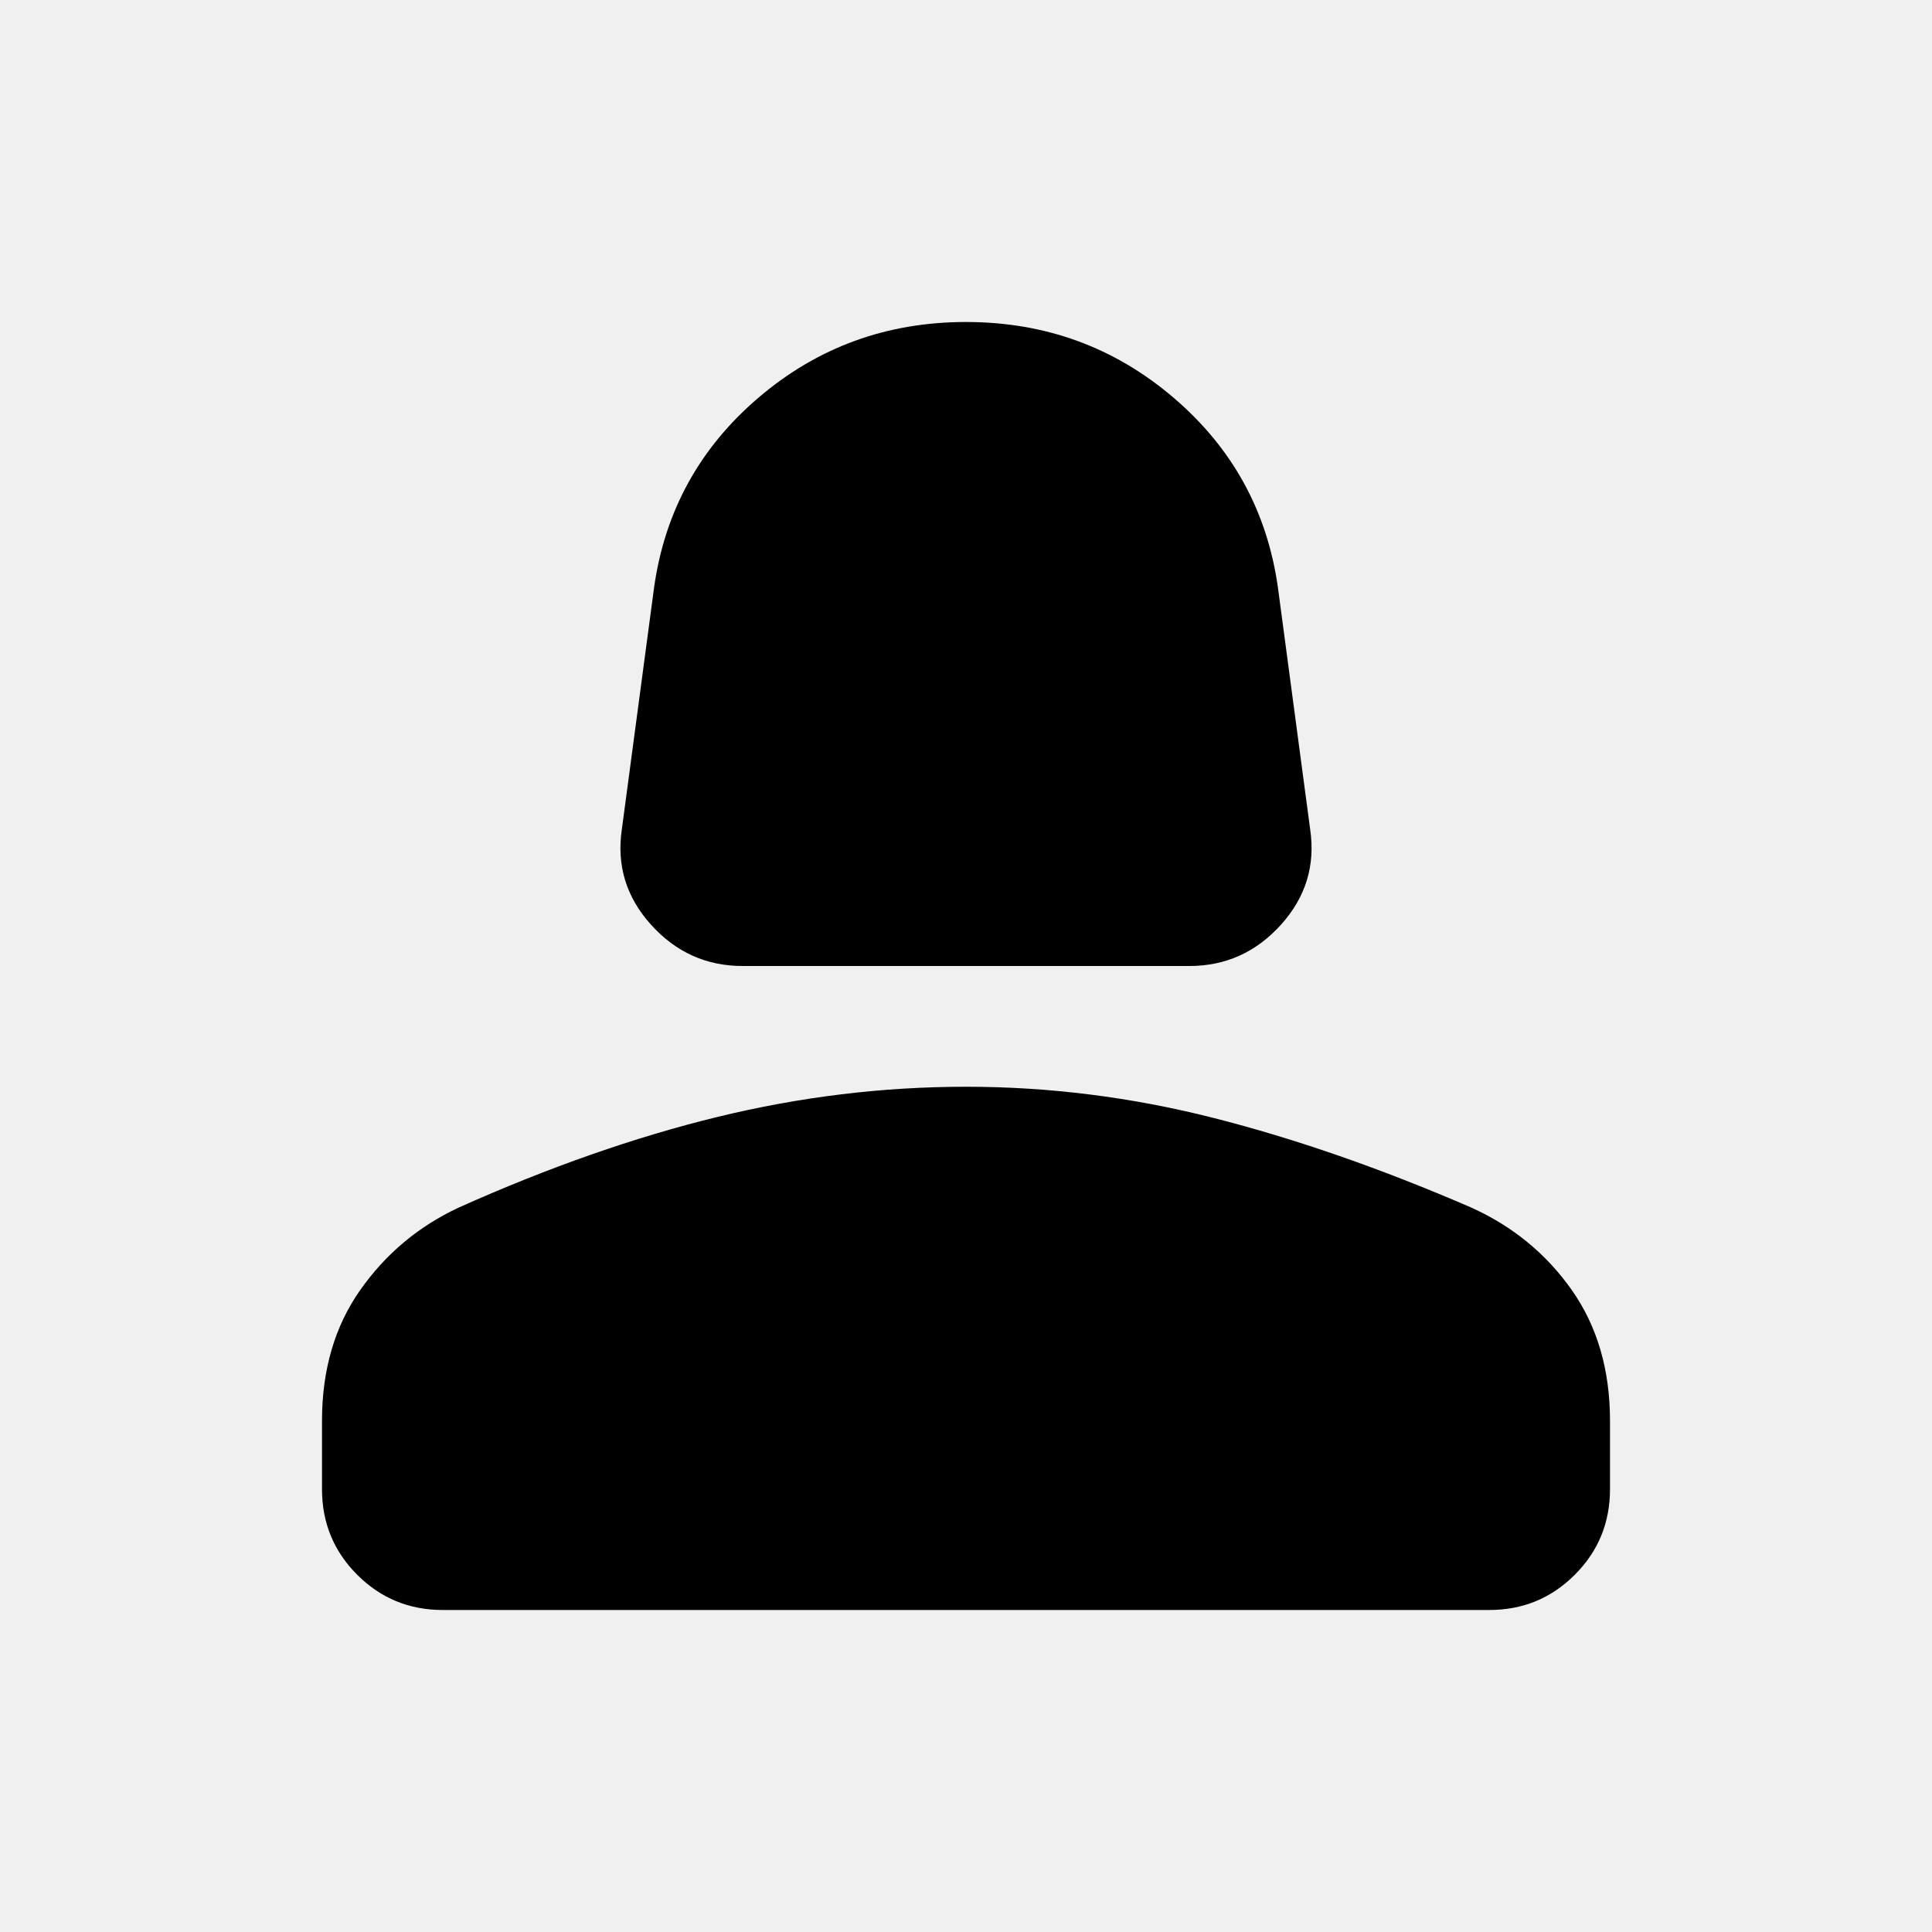
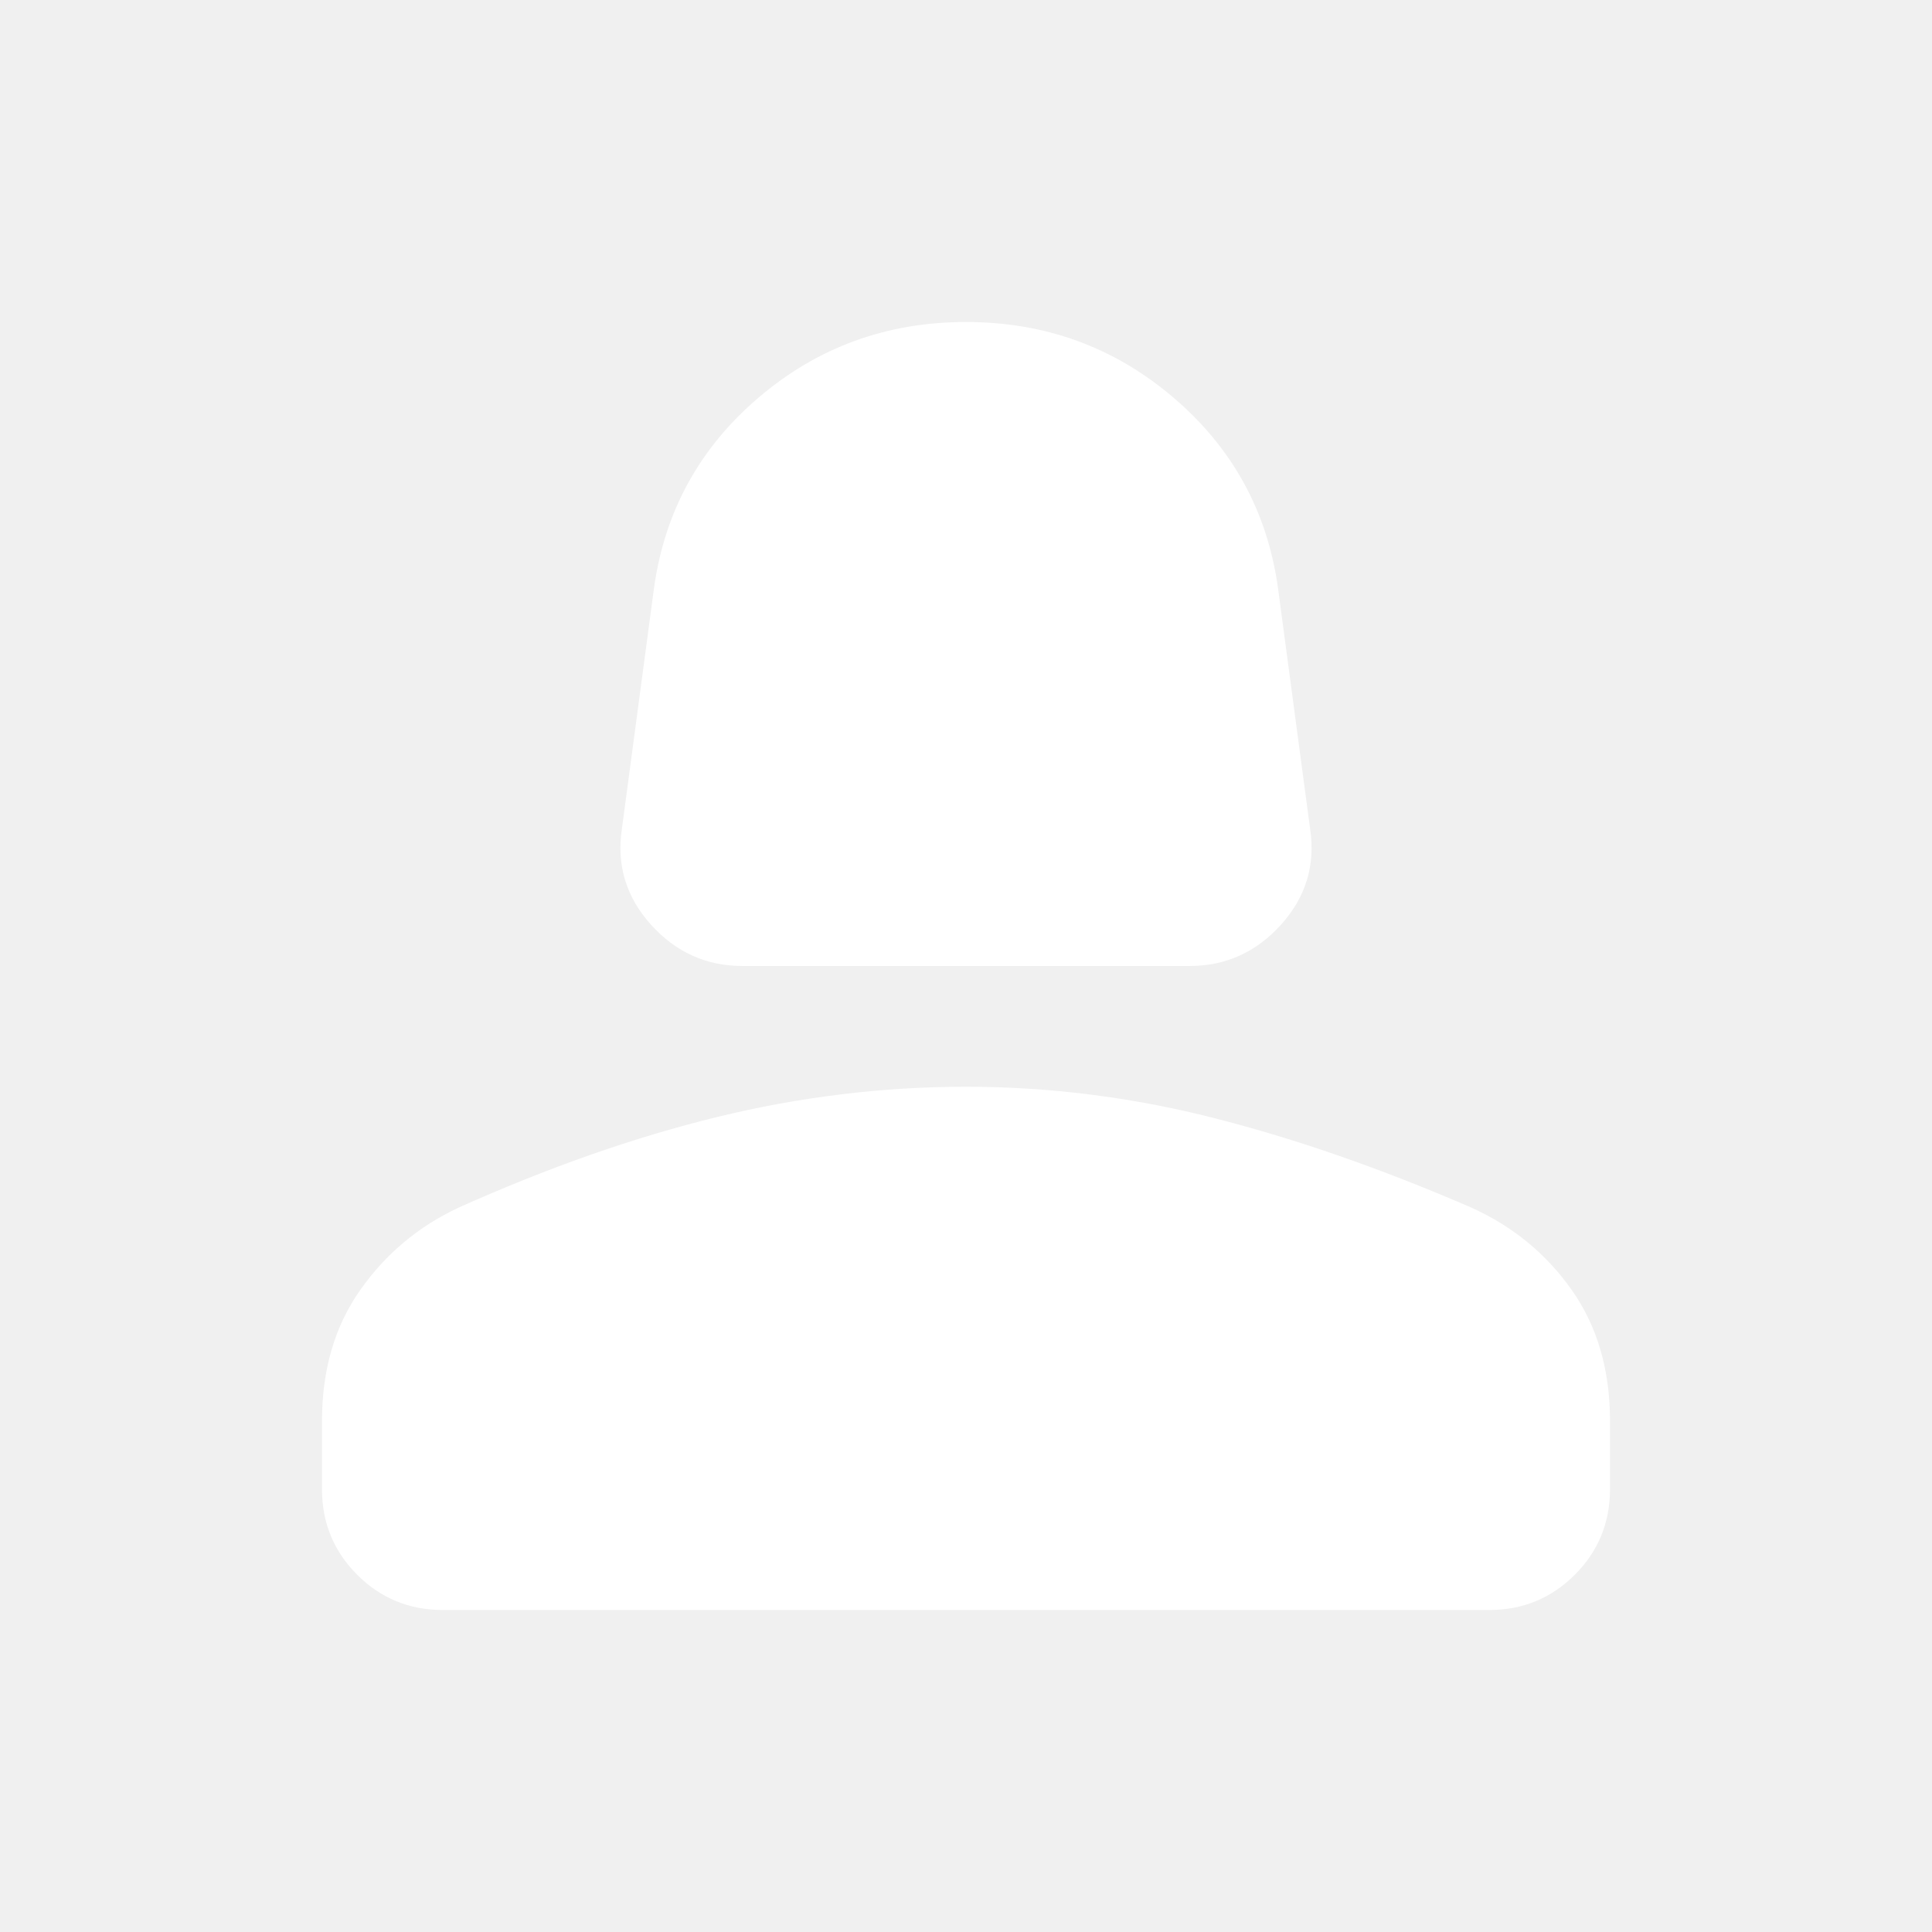
- <svg xmlns="http://www.w3.org/2000/svg" height="48" viewBox="0 -960 960 960" width="48">
+ <svg xmlns="http://www.w3.org/2000/svg" fill="white" height="48" viewBox="0 -960 960 960" width="48">
  <path d="M369-480q-27 0-45.5-20.5T309-548l16-120q8-57 52-94.5T480-800q59 0 103 37.5t52 94.5l16 120q4 27-14.5 47.5T591-480H369ZM220-160q-25 0-42.5-17.5T160-220v-34q0-38 19-65t49-41q67-30 128.5-45T480-420q62 0 123 15.5T731-360q31 14 50 41t19 65v34q0 25-17.5 42.5T740-160H220Z" />
</svg>
